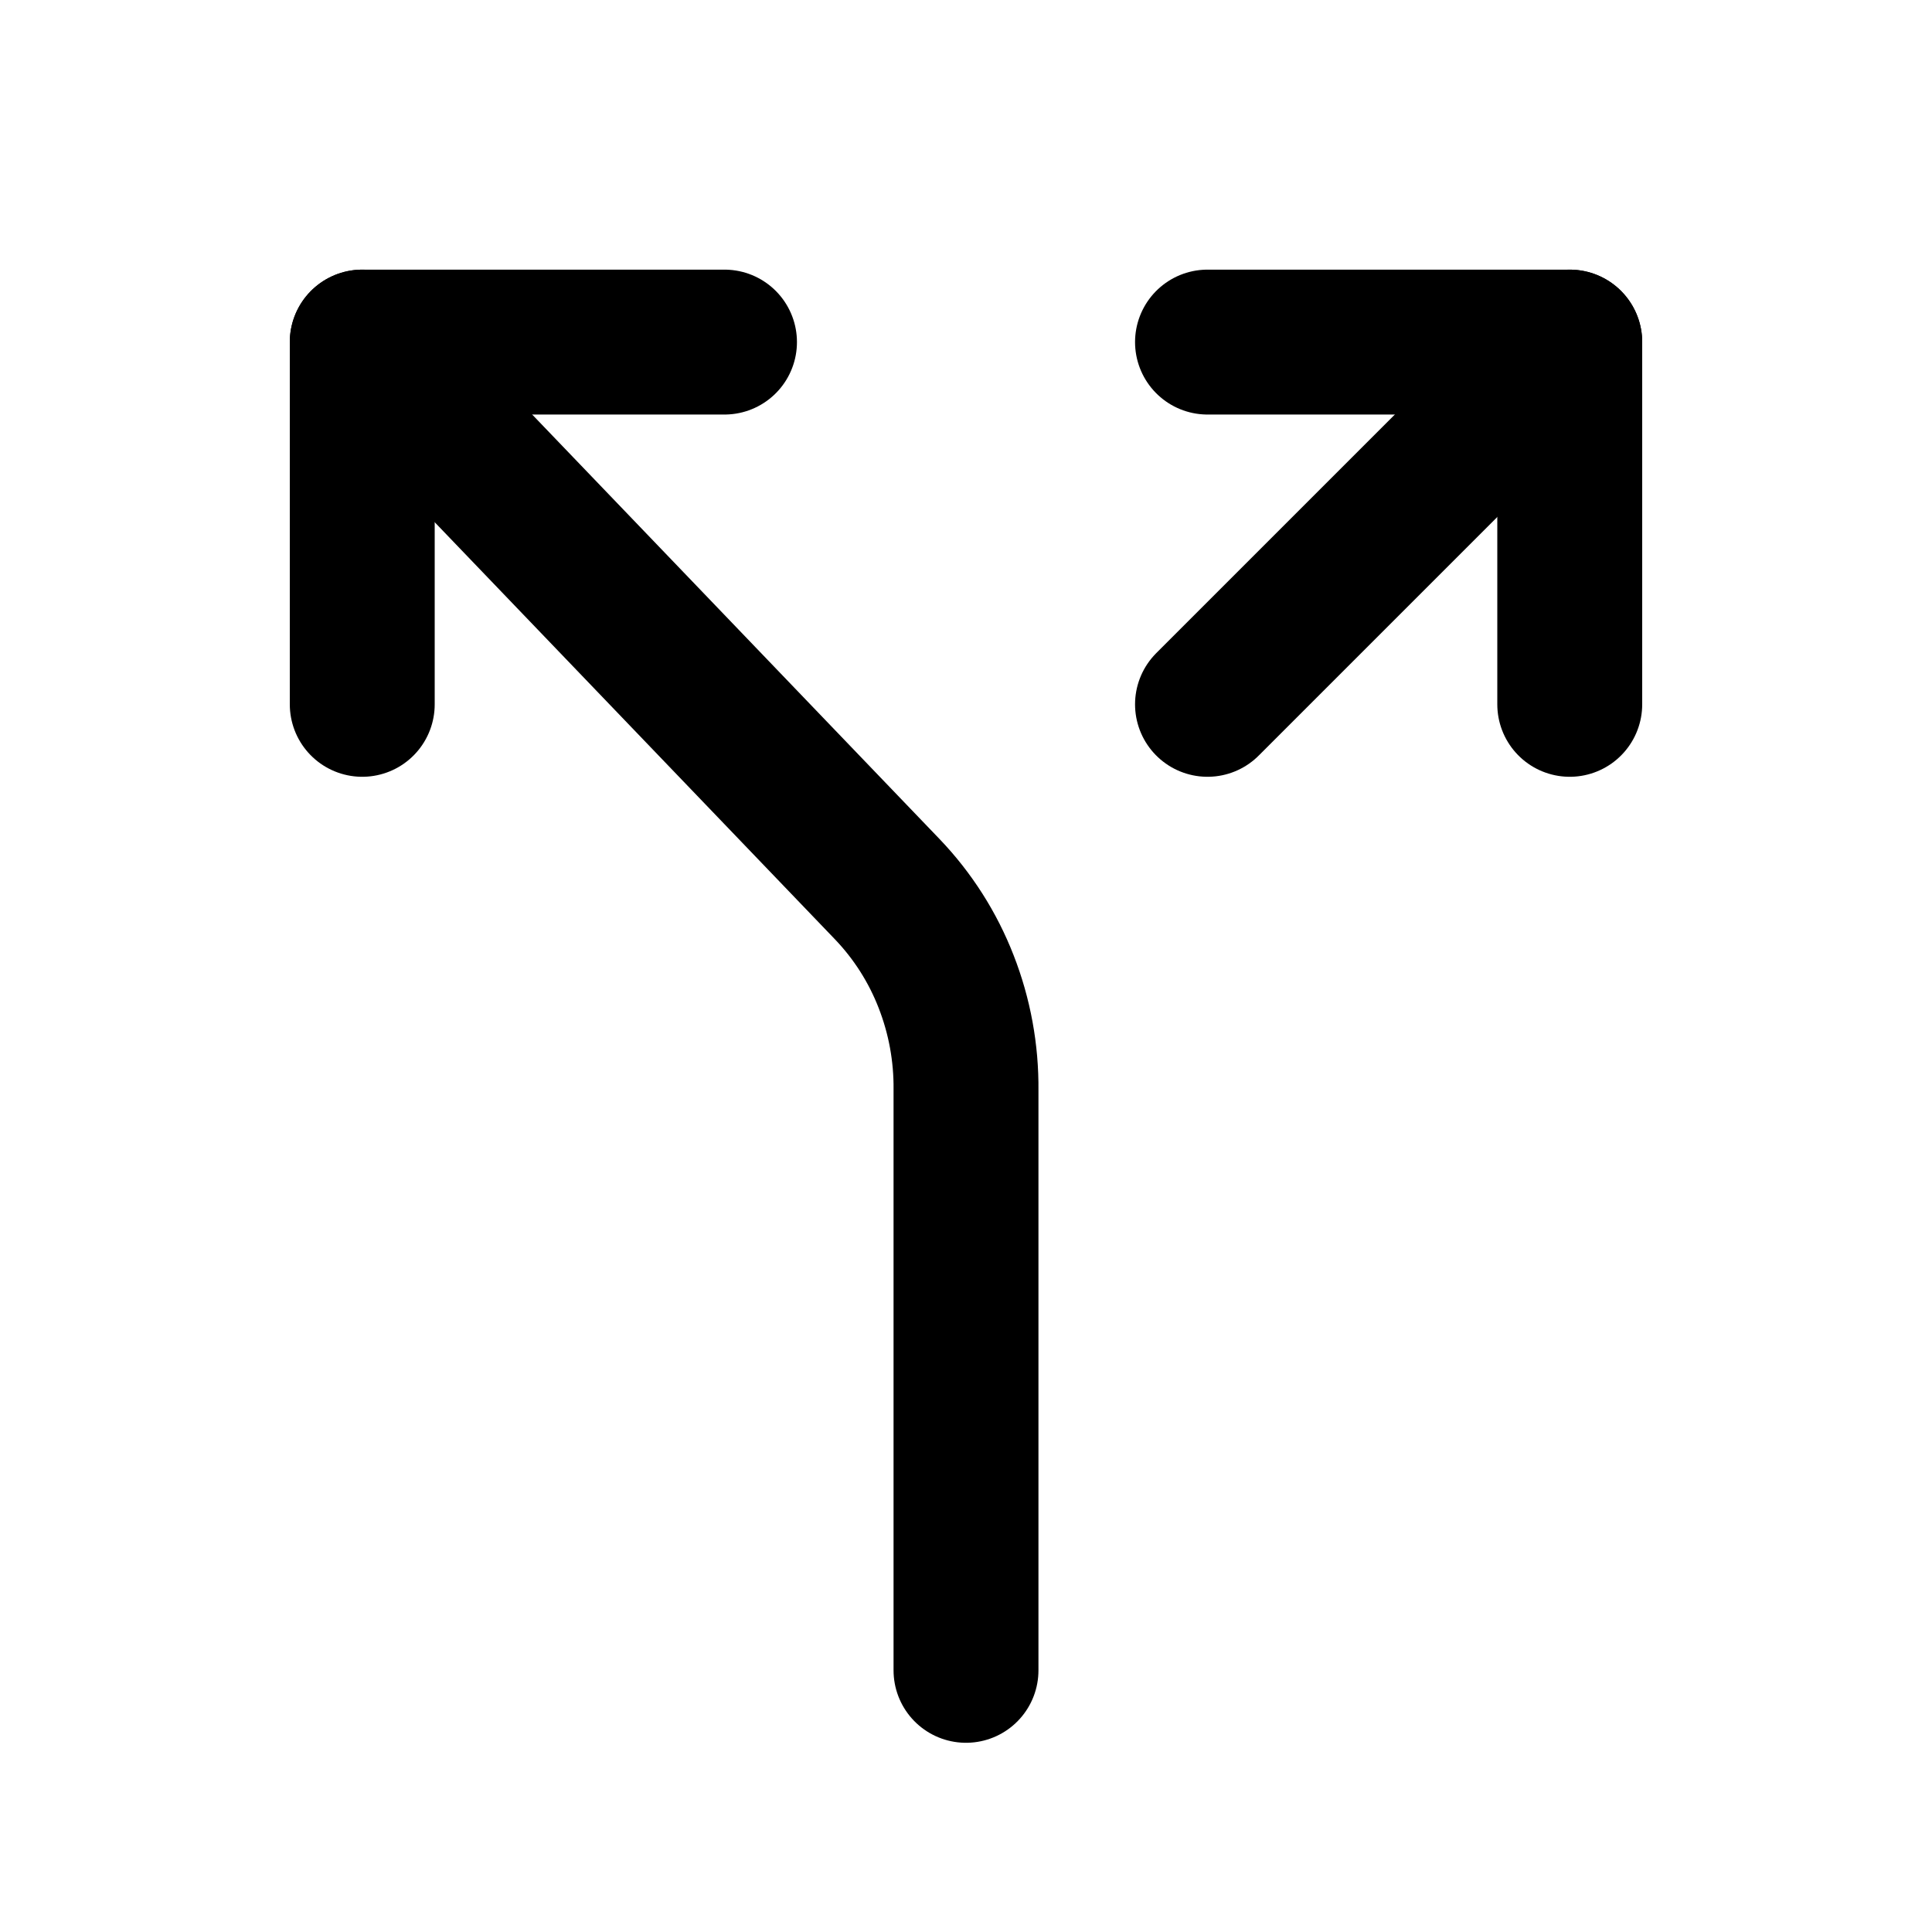
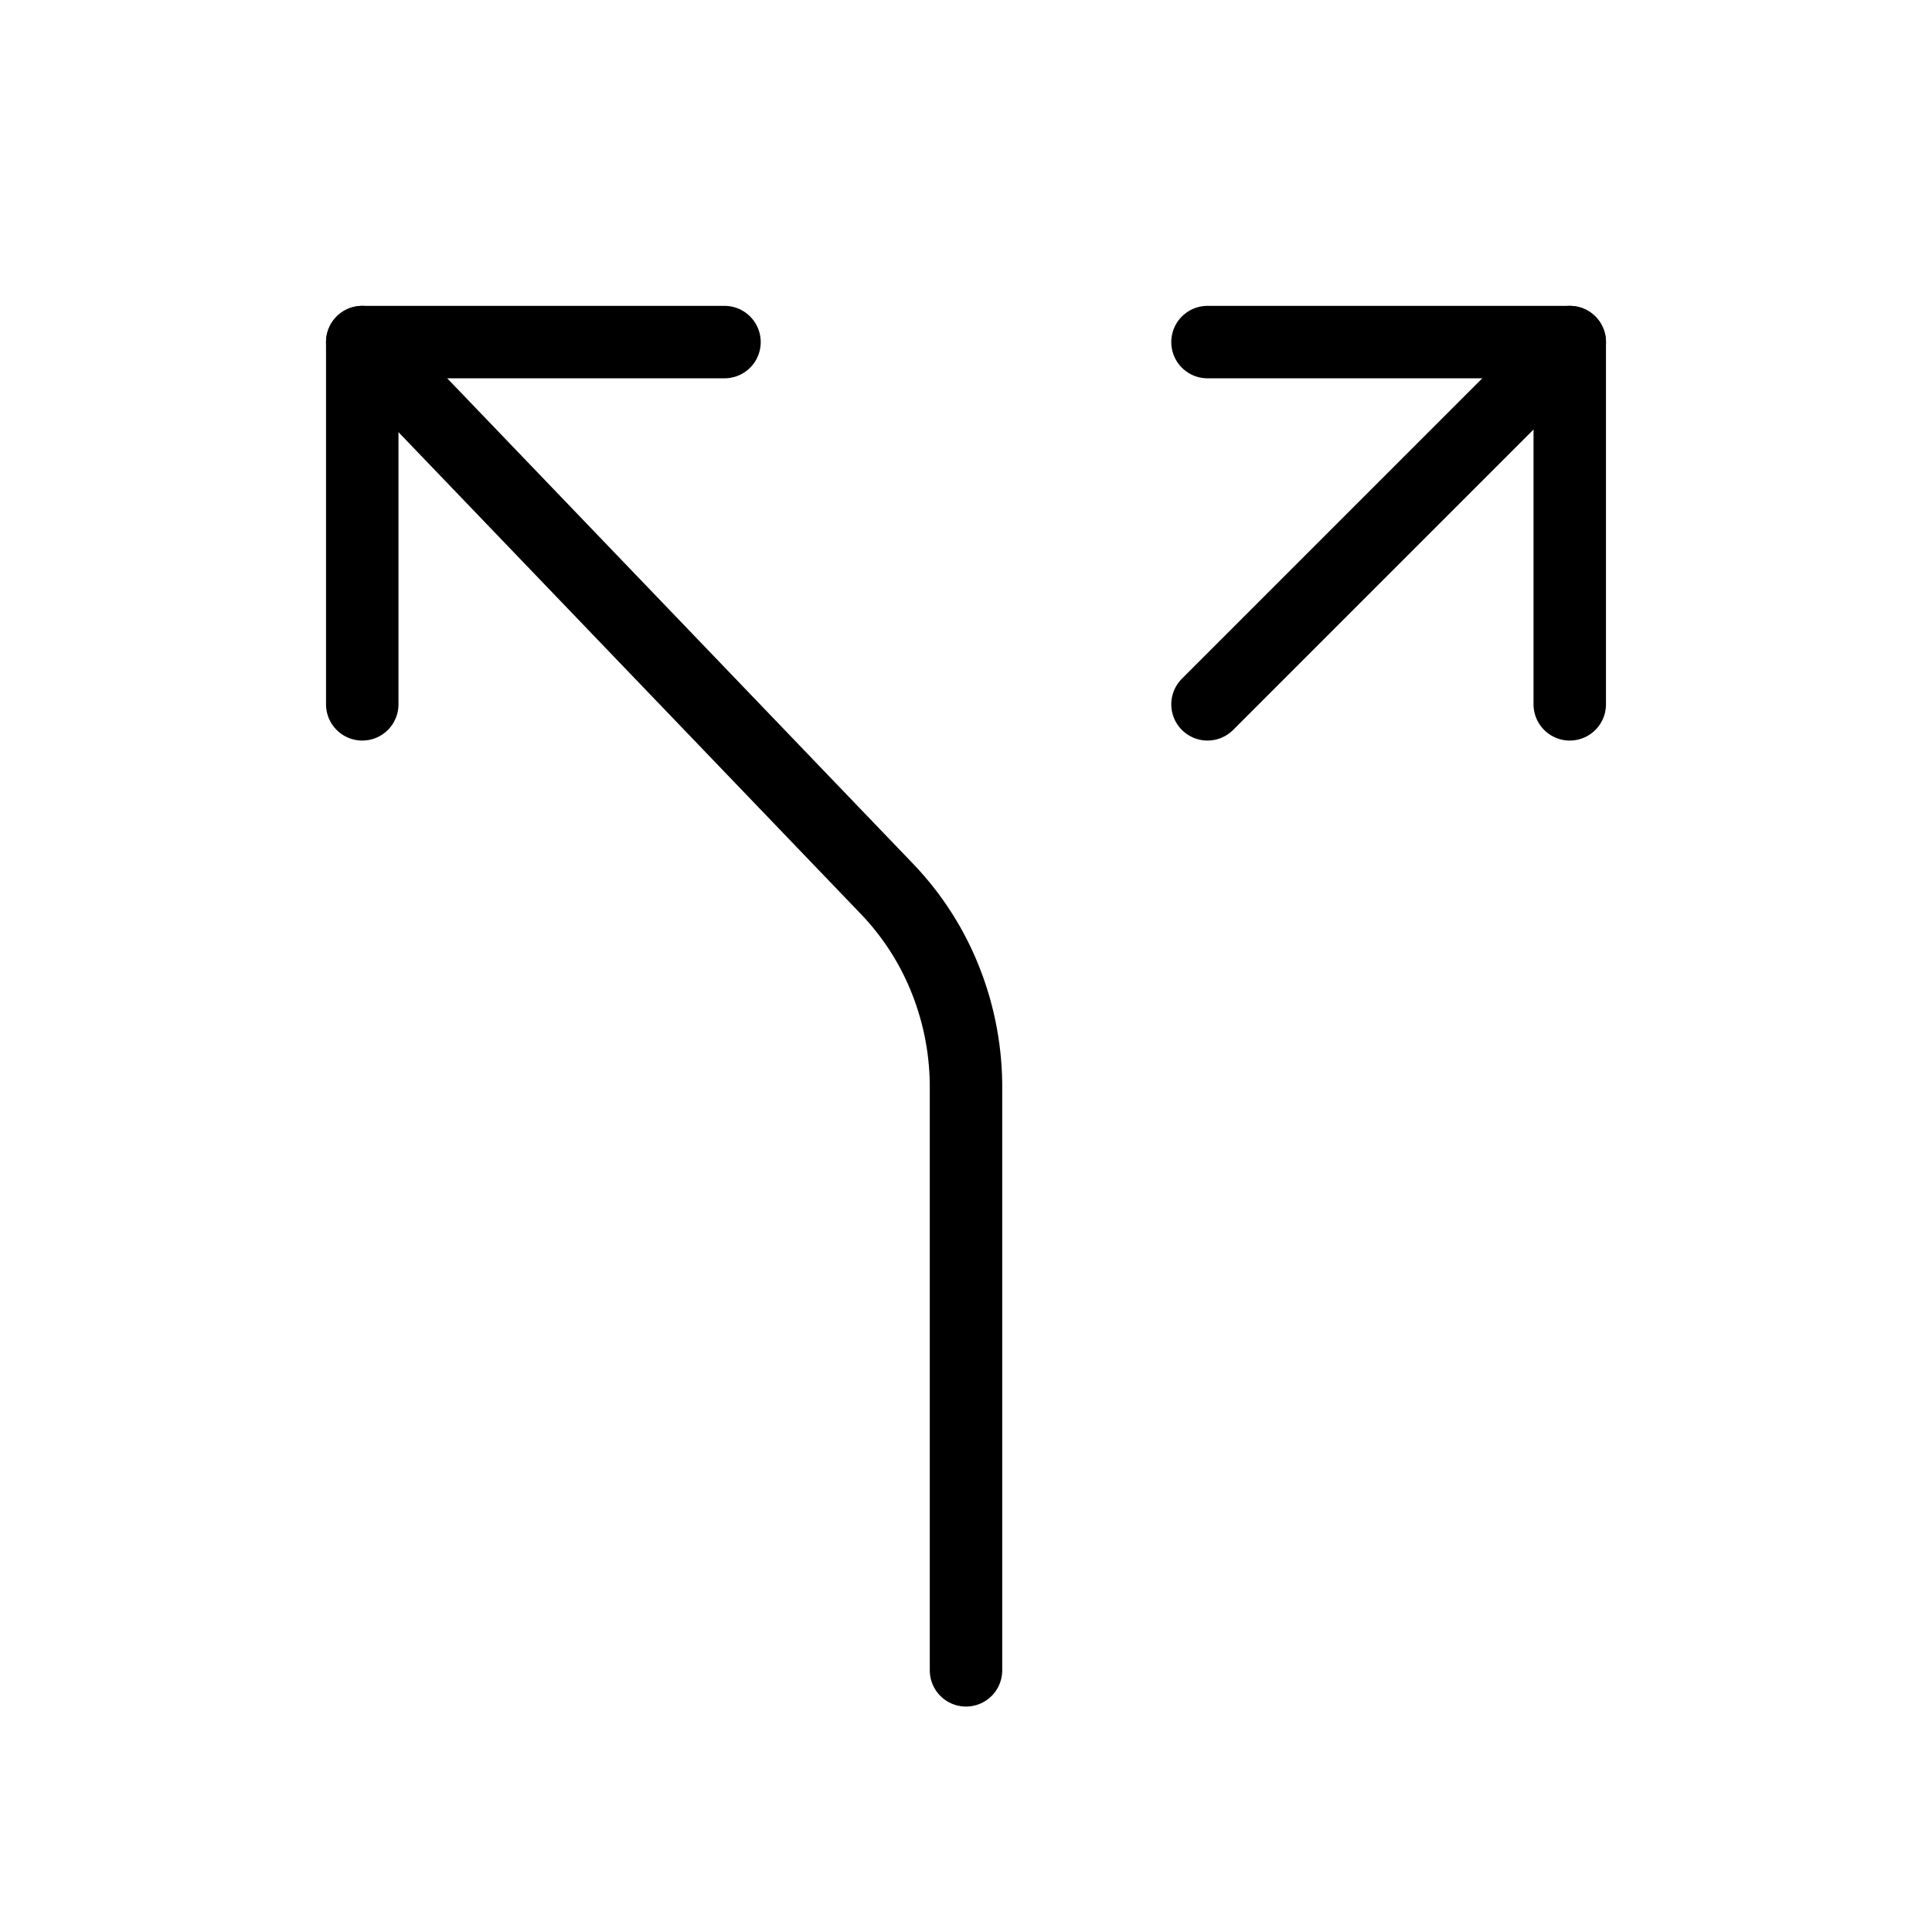
<svg xmlns="http://www.w3.org/2000/svg" width="16" height="16" fill="none">
-   <path stroke="#000" stroke-linecap="round" stroke-linejoin="round" stroke-width="1.2" d="M10 2.833h3v3M6 2.833H3v3" />
-   <path stroke="#000" stroke-linecap="round" stroke-linejoin="round" stroke-width="1.2" d="M8 13.833V9.028a2.401 2.401 0 0 0-.165-.9 2.325 2.325 0 0 0-.486-.763L3 2.833M10 5.833l3-3" />
+   <path stroke="#000" stroke-linecap="round" stroke-linejoin="round" stroke-width="0.6" d="M10 2.833h3v3M6 2.833H3v3" />
+   <path stroke="#000" stroke-linecap="round" stroke-linejoin="round" stroke-width="0.6" d="M8 13.833V9.028a2.401 2.401 0 0 0-.165-.9 2.325 2.325 0 0 0-.486-.763L3 2.833M10 5.833l3-3" />
</svg>
